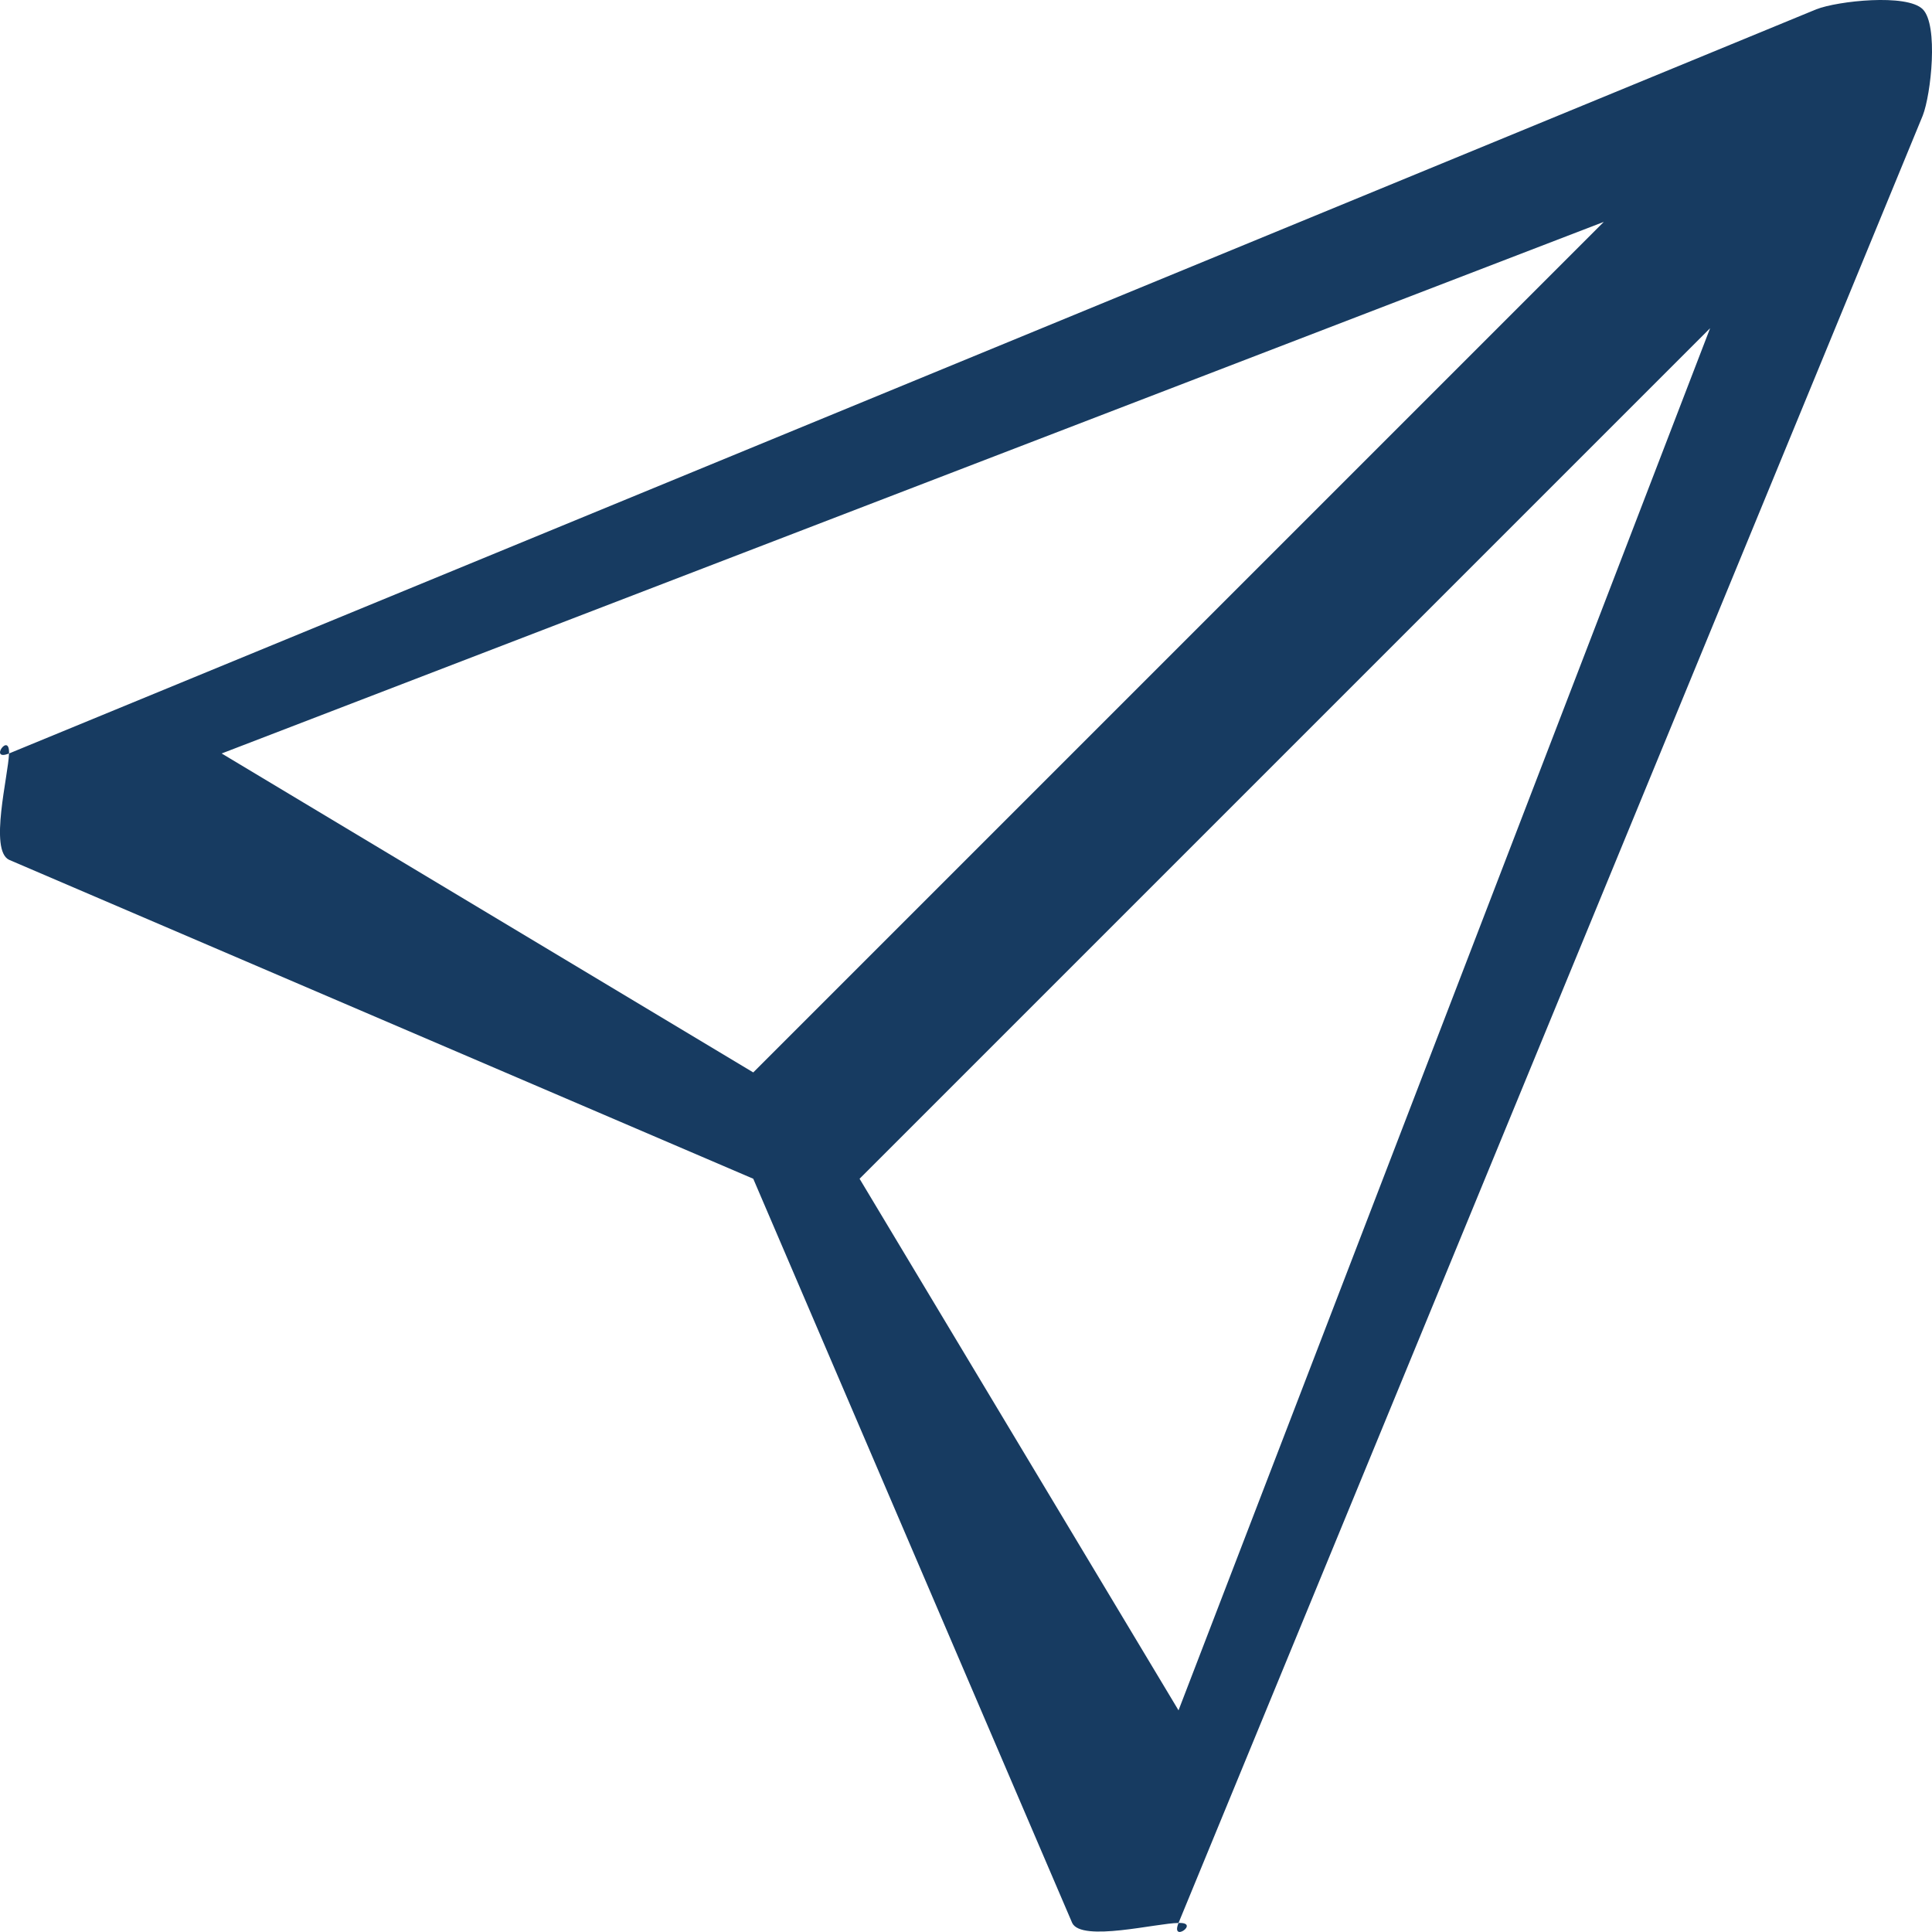
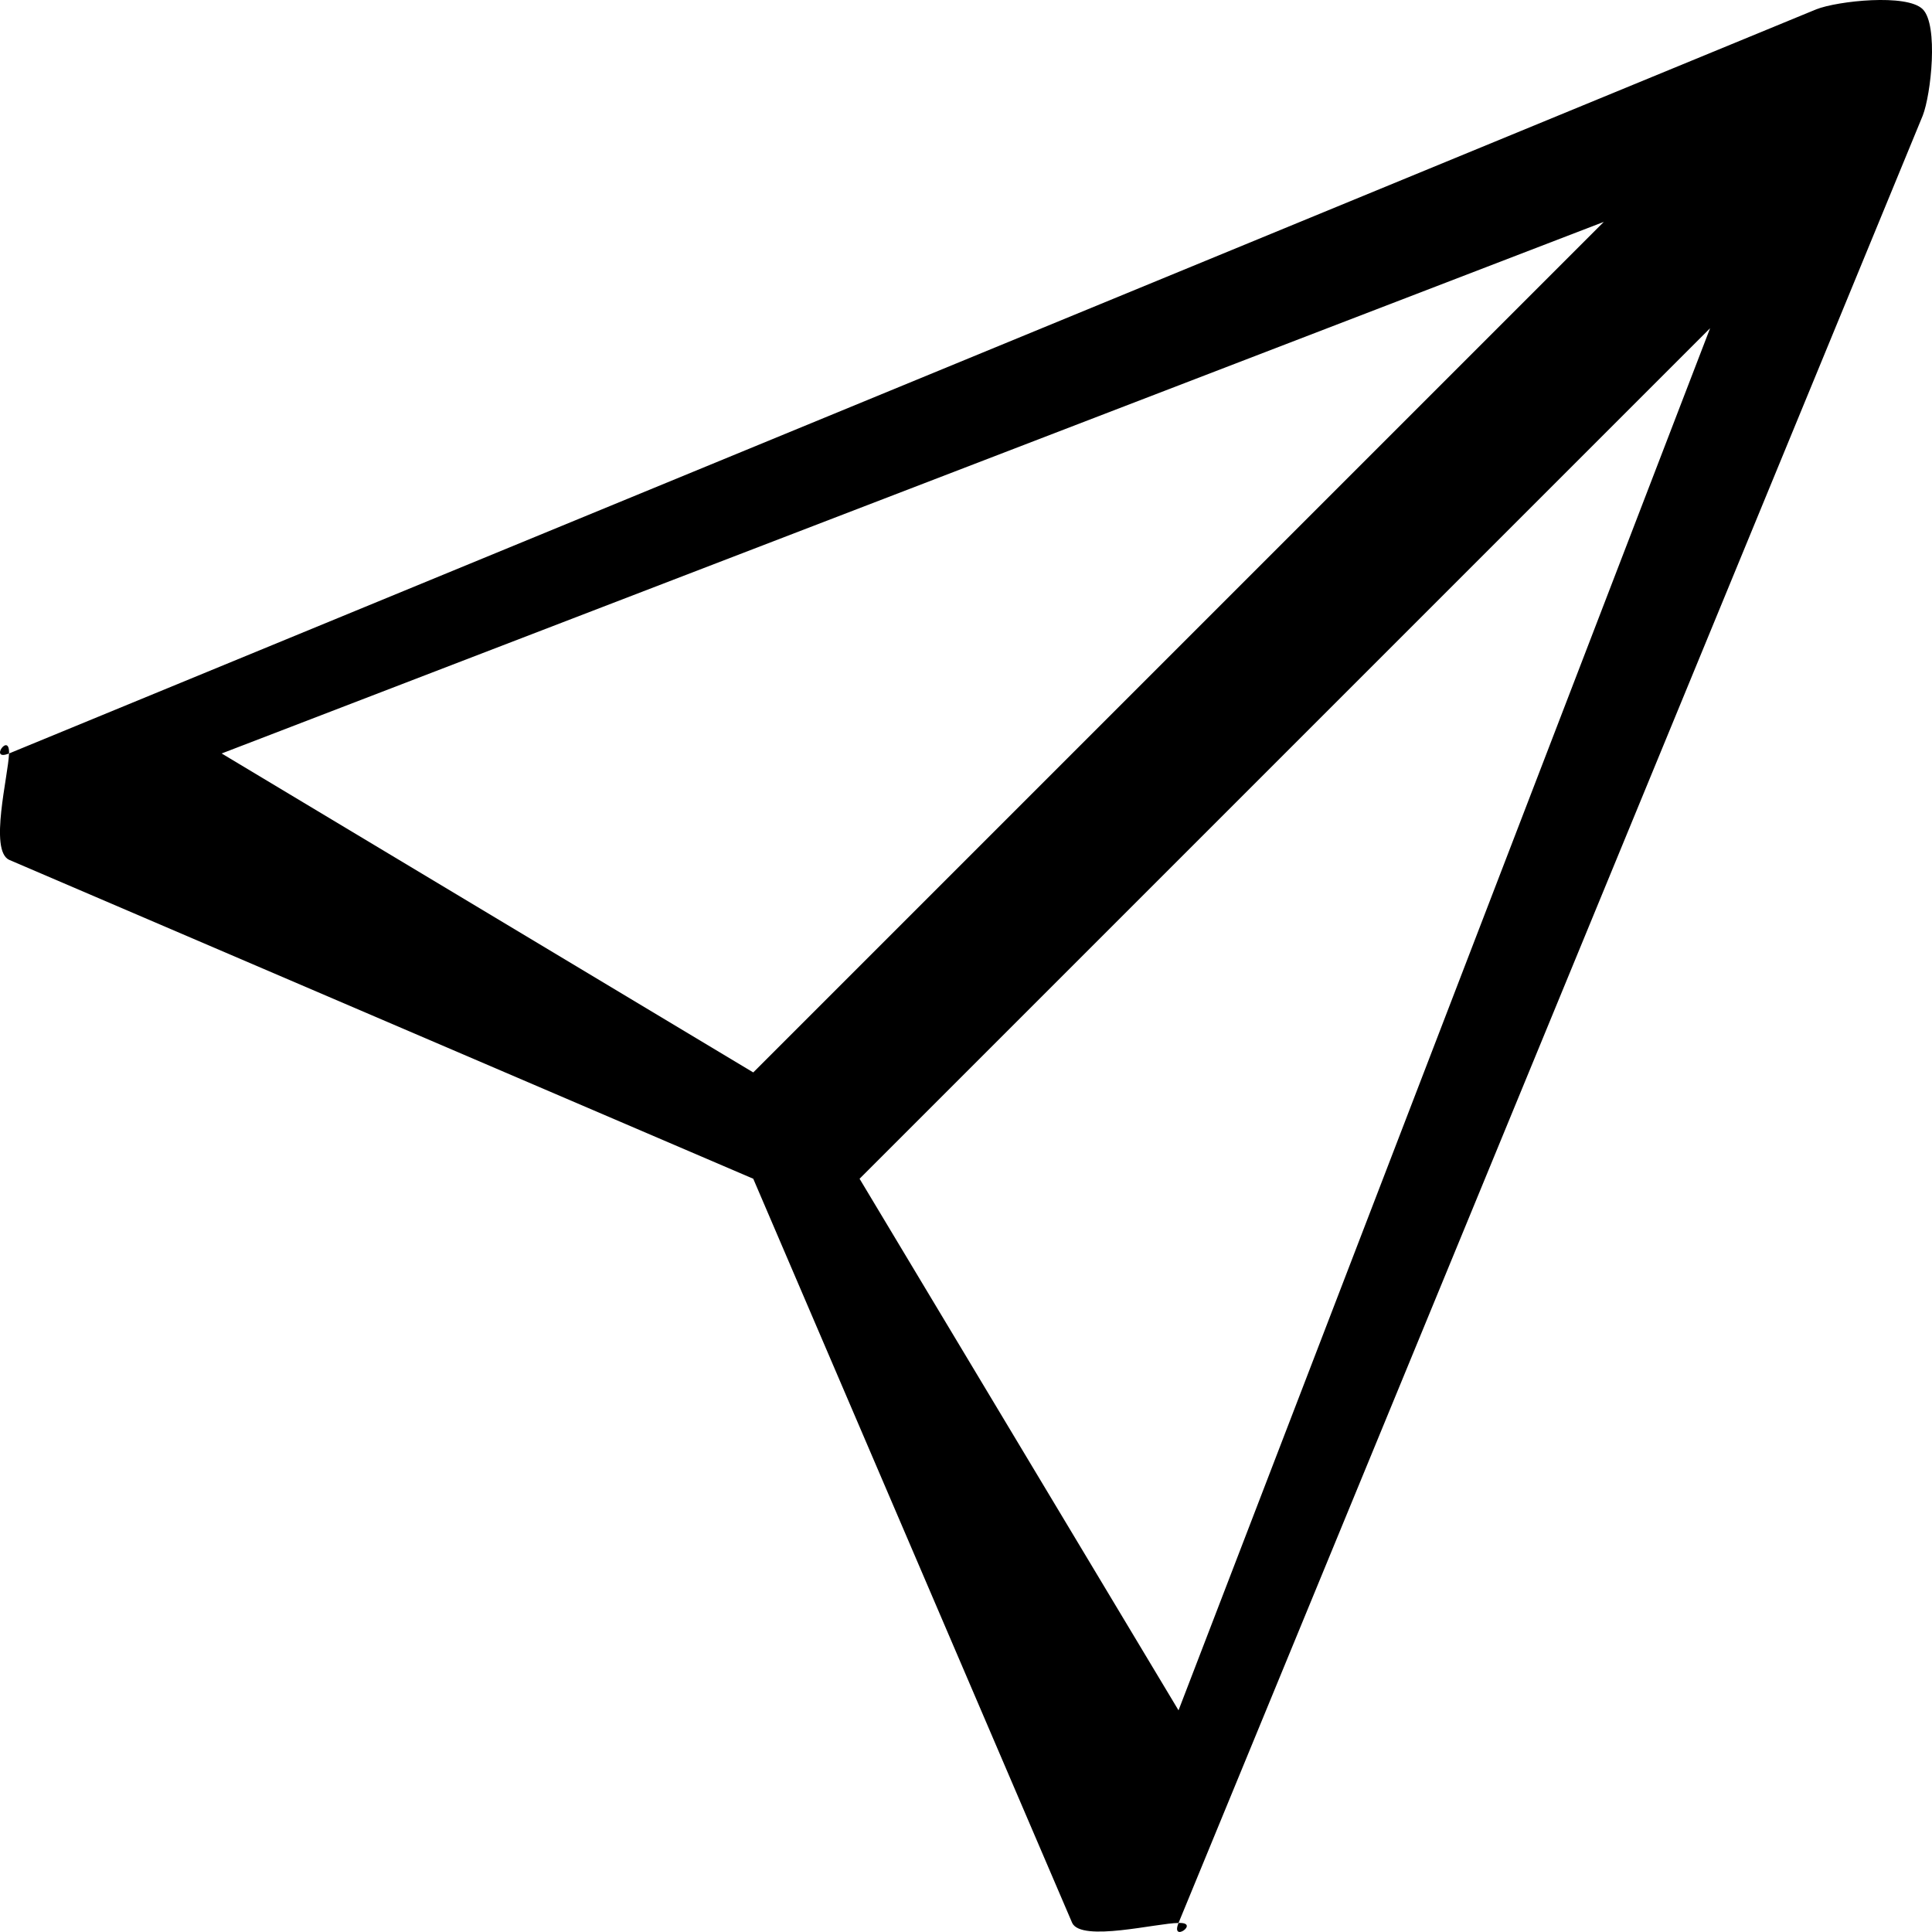
<svg xmlns="http://www.w3.org/2000/svg" width="18.172" height="18.172" viewBox="0 0 18.172 18.172">
-   <path id="paper_plane" d="M1506,1617c-.149-.149-.8-.078-1,0l-17,7c-.194.078.007-.209,0,0s-.188.909,0,1l7,3,3,7c.088.182.8,0,1,0h0c.209-.008-.078.194,0,0l7-17C1506.078,1617.8,1506.149,1617.149,1506,1617Zm-16,7,13-5-8,8Zm9,9-3-5,8-8Z" transform="translate(-1487.915 -1616.913)" fill="#173b61" />
+   <path id="paper_plane" d="M1506,1617c-.149-.149-.8-.078-1,0l-17,7c-.194.078.007-.209,0,0s-.188.909,0,1l7,3,3,7c.088.182.8,0,1,0h0c.209-.008-.078.194,0,0l7-17C1506.078,1617.8,1506.149,1617.149,1506,1617Zm-16,7,13-5-8,8Zm9,9-3-5,8-8Z" transform="translate(-1487.915 -1616.913)" fill="#000000" />
</svg>
